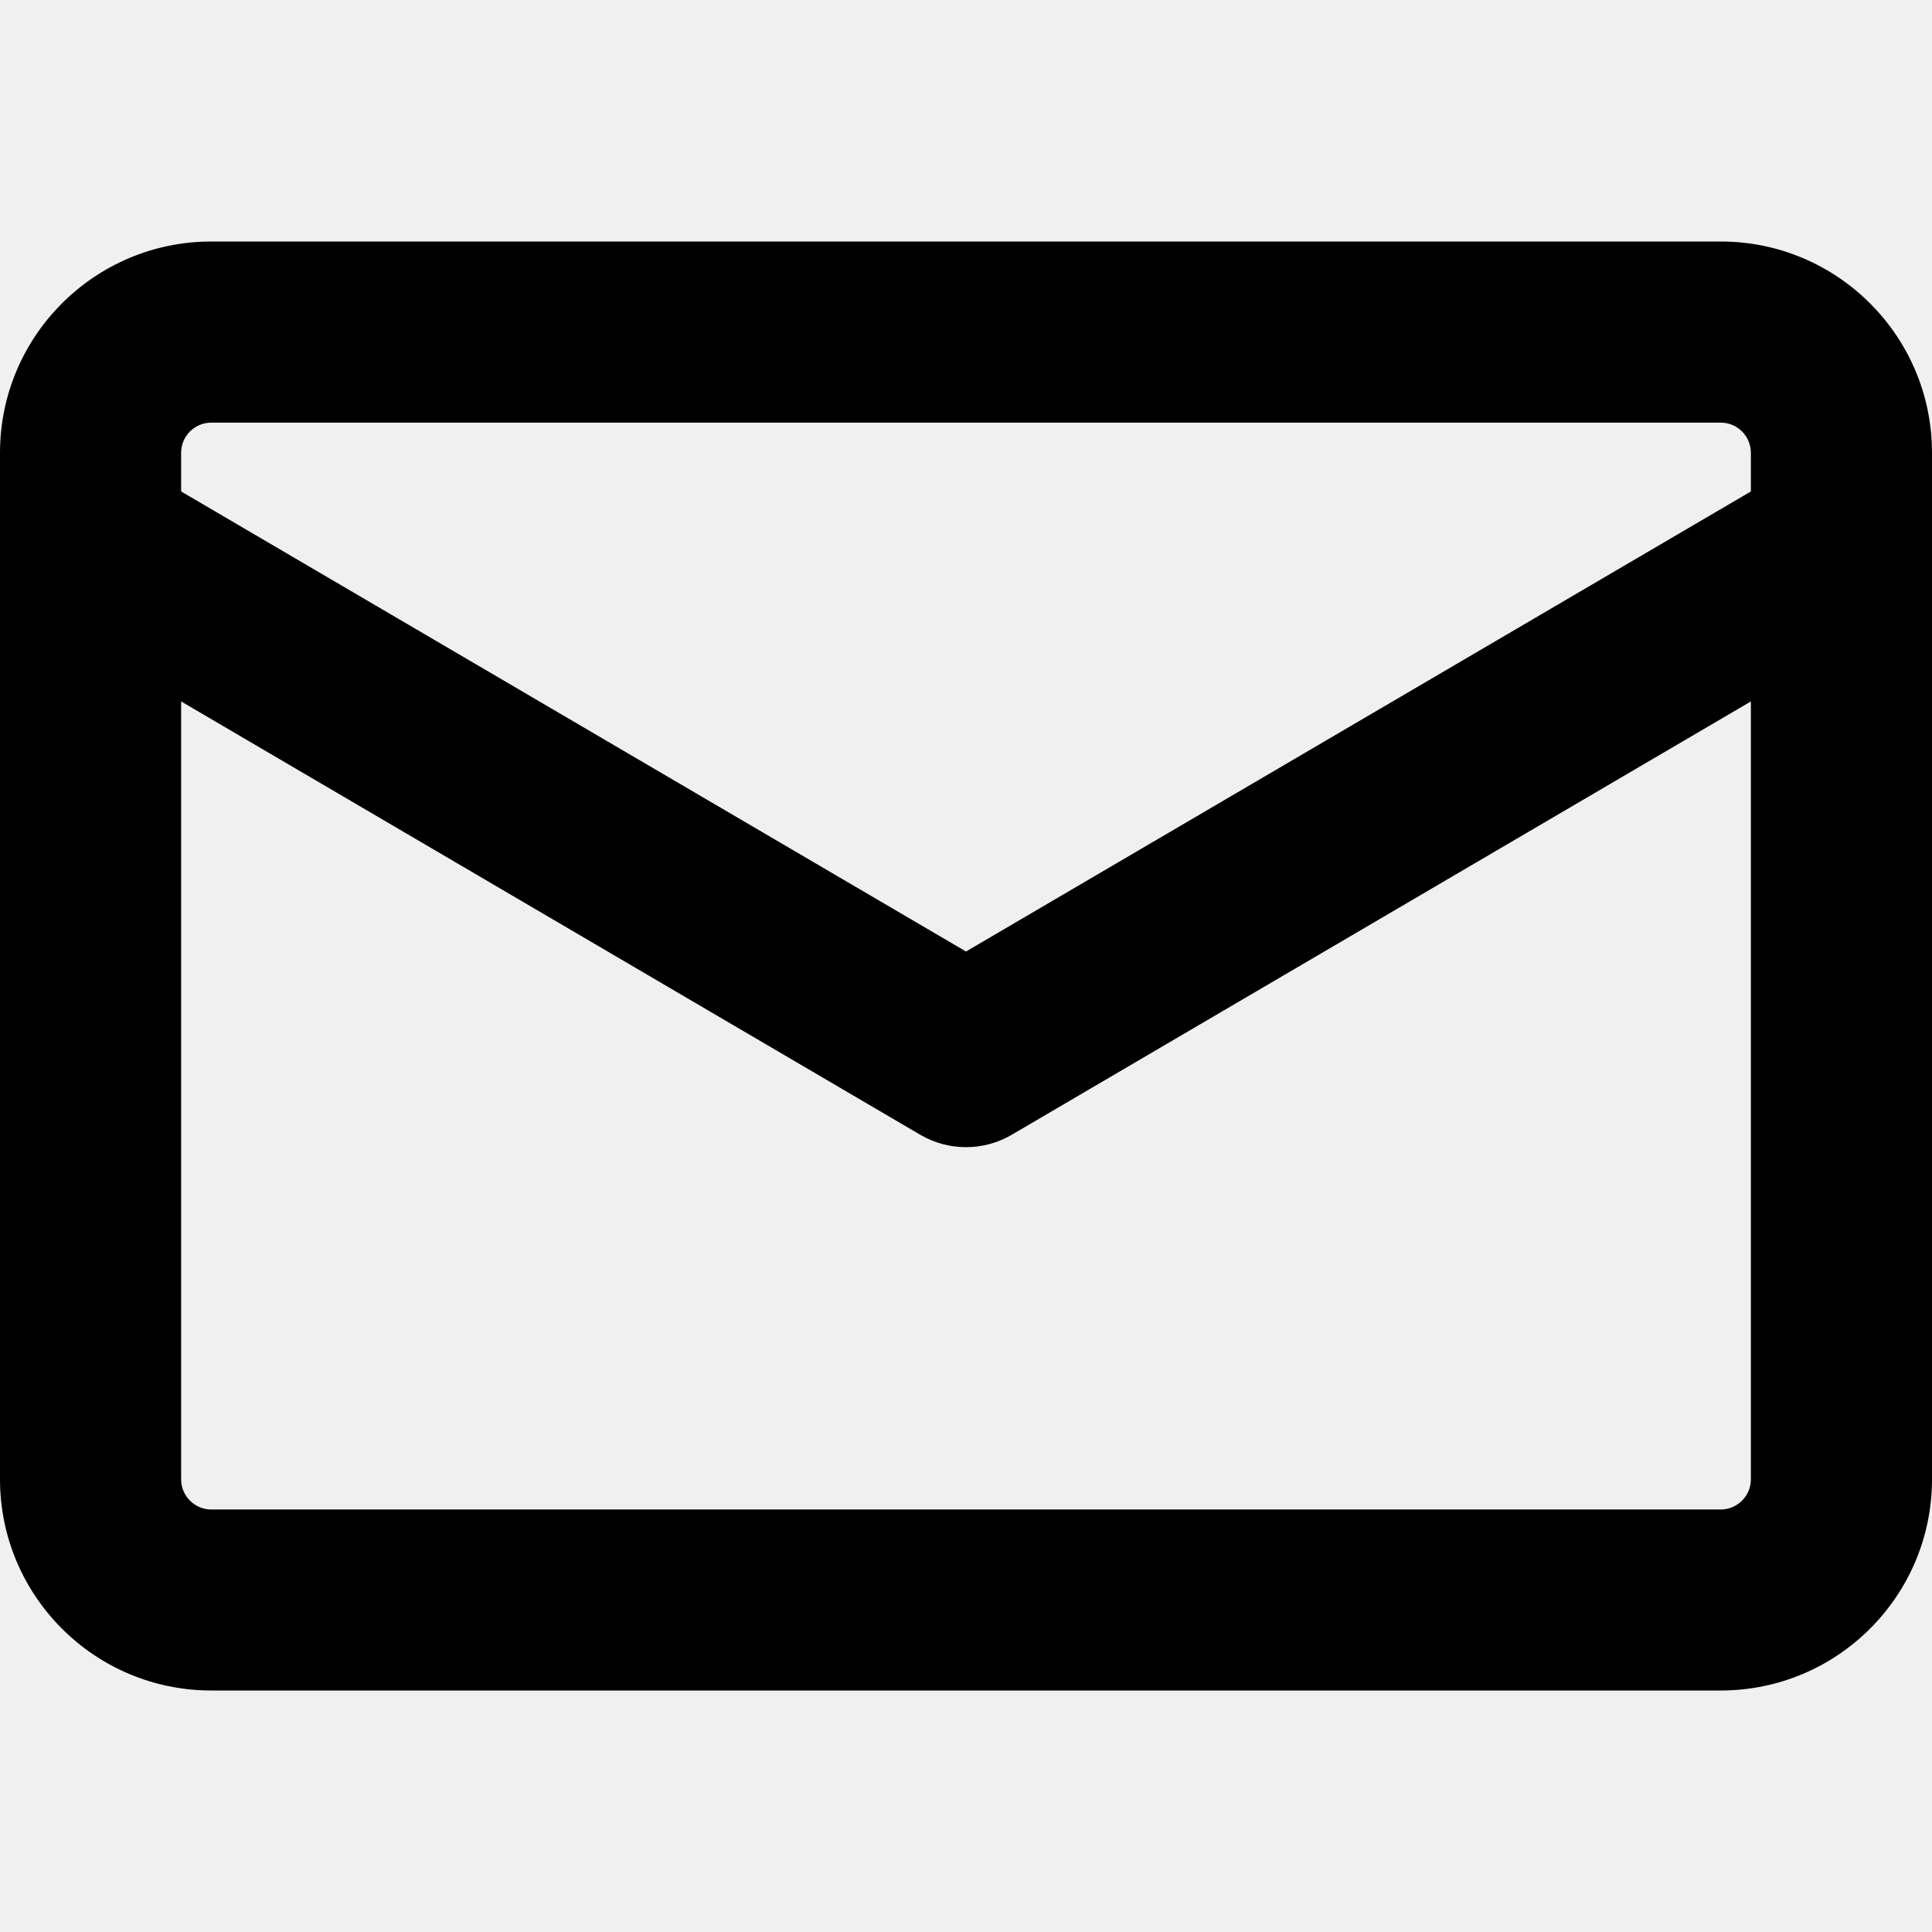
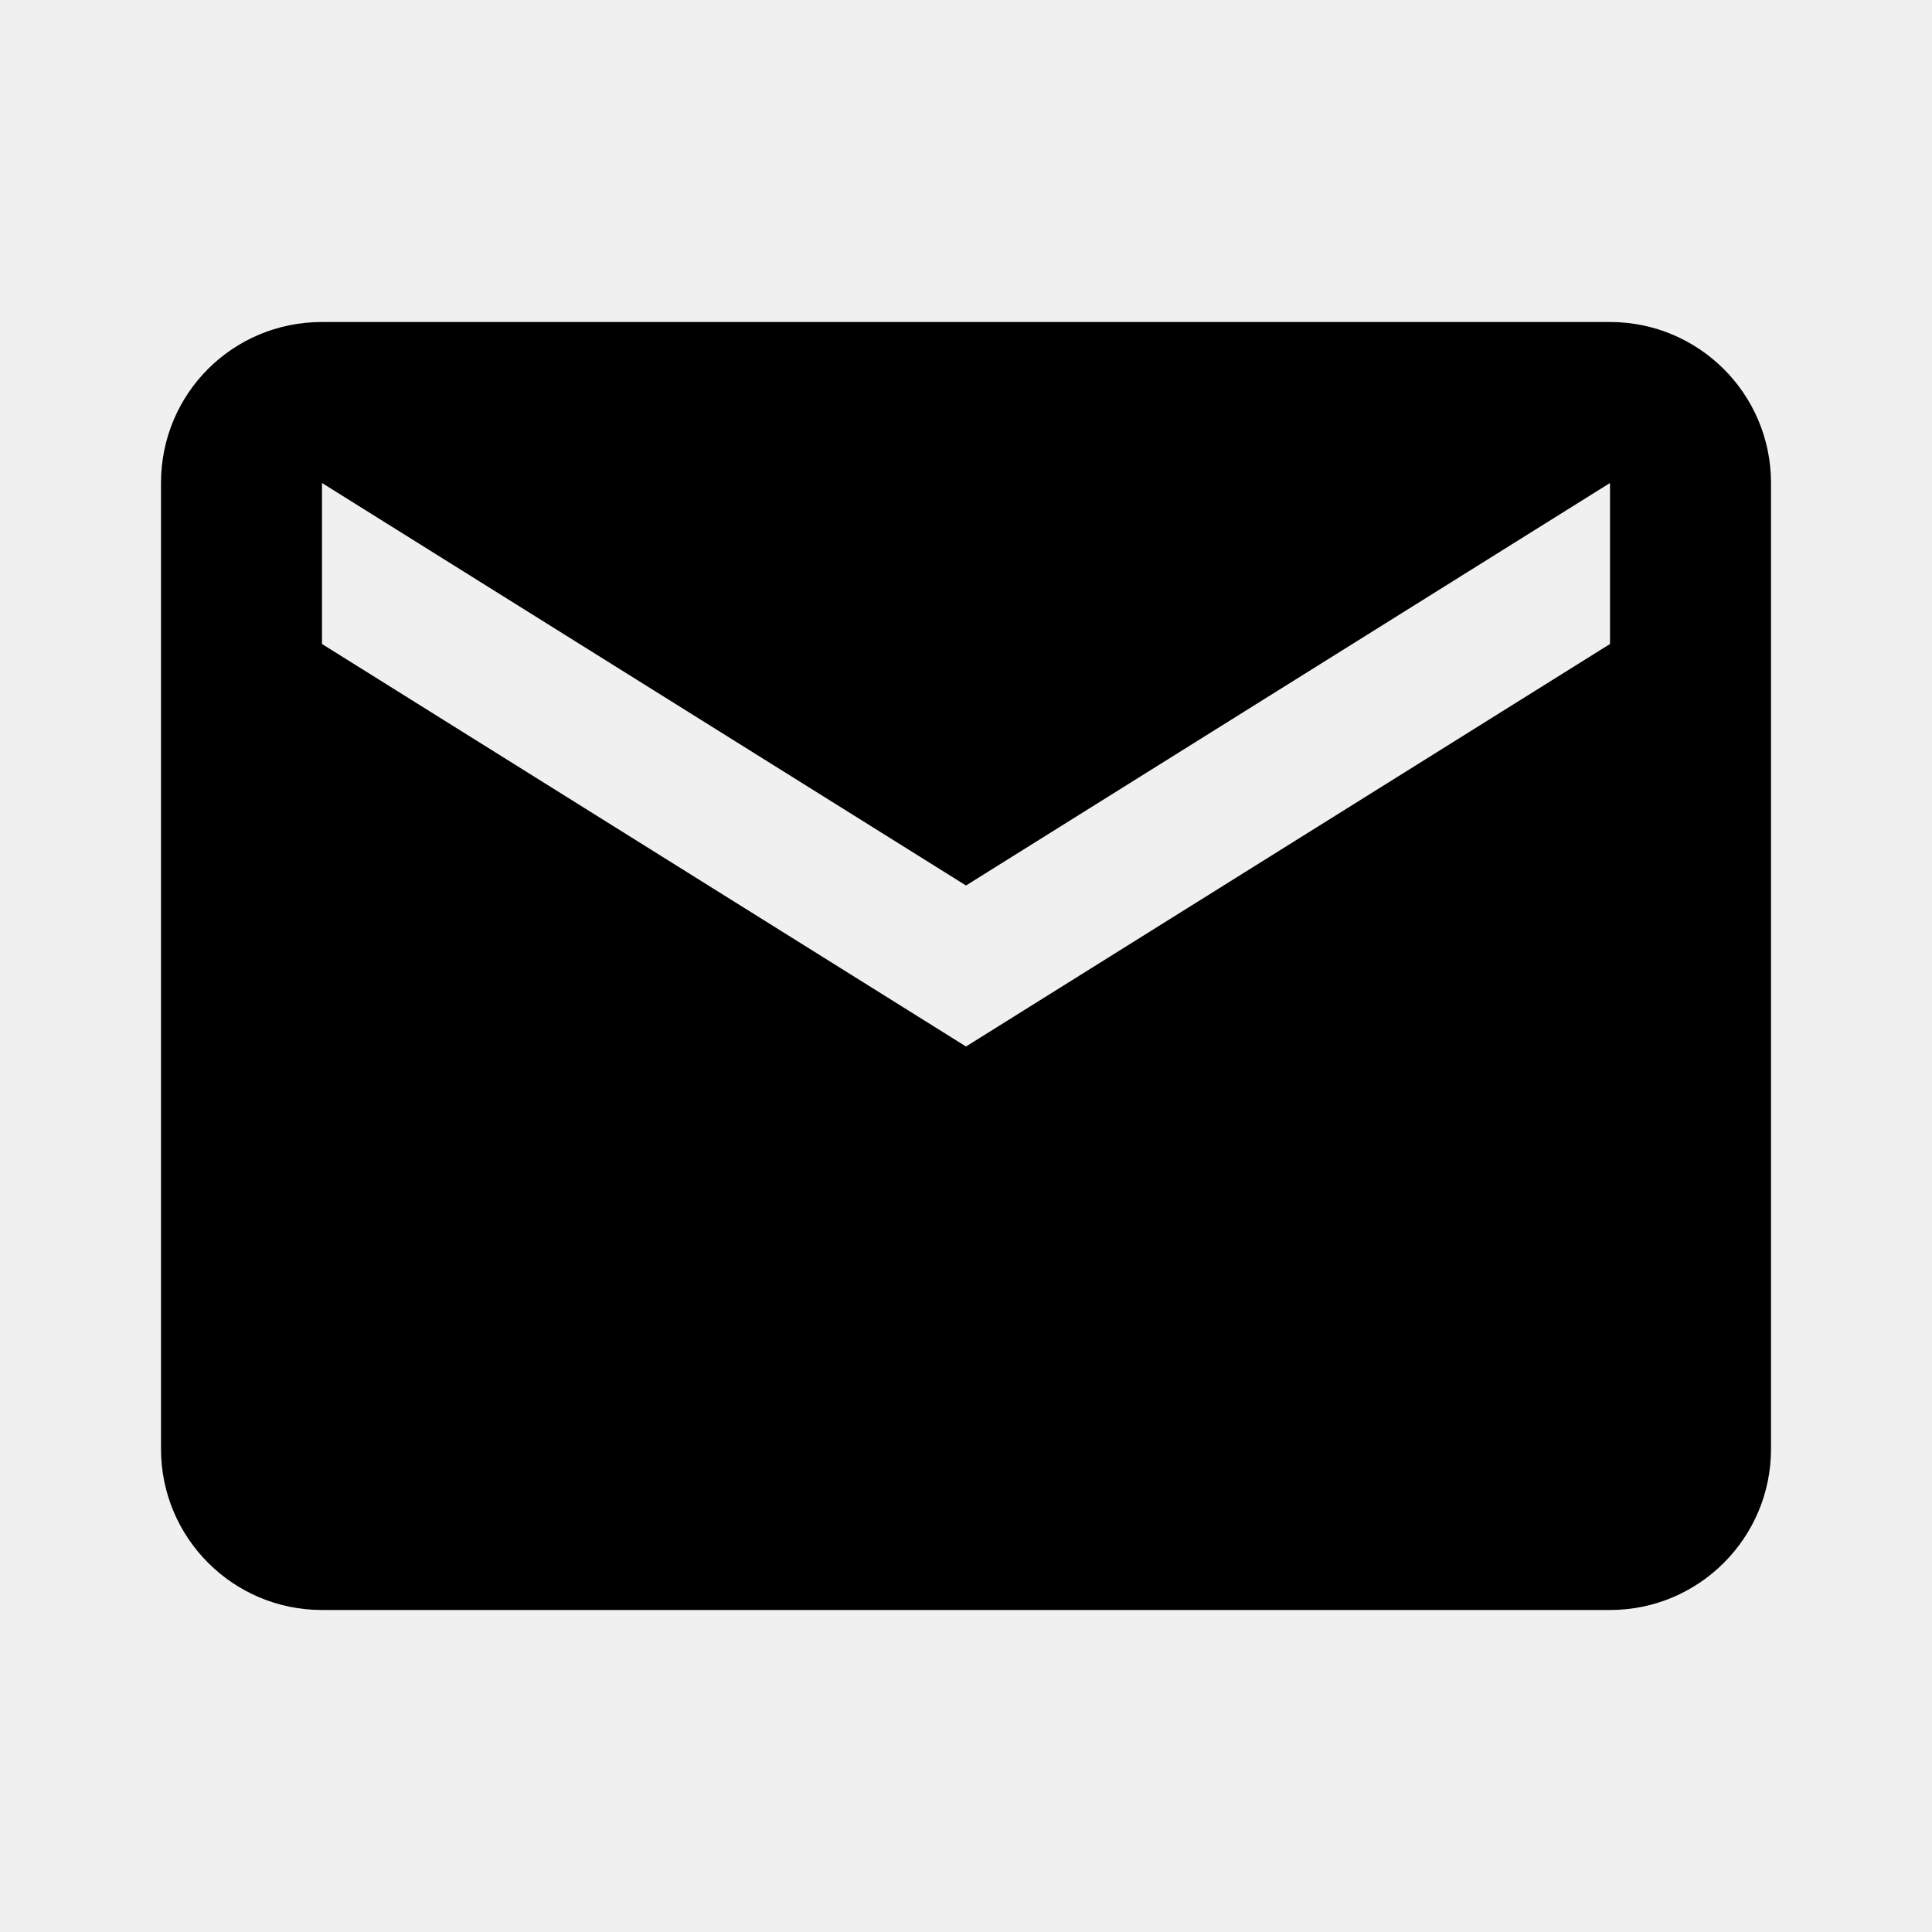
- <svg xmlns="http://www.w3.org/2000/svg" viewBox="0 0 16 16" width="16" height="16">
-   <path d="M1.75 2h12.5c.966 0 1.75.784 1.75 1.75v8.5A1.75 1.75 0 0114.25 14H1.75A1.75 1.75 0 010 12.25v-8.5C0 2.784.784 2 1.75 2zM1.5 12.251c0 .138.112.25.25.25h12.5a.25.25 0 00.25-.25V5.809L8.38 9.397a.75.75 0 01-.76 0L1.5 5.809v6.442zm13-8.181v-.32a.25.25 0 00-.25-.25H1.75a.25.25 0 00-.25.25v.32L8 7.88z" />
+ <svg xmlns="http://www.w3.org/2000/svg" viewBox="0 0 24 24">
+   <style>
+         path {
+             fill: black;
+         }
+         @media (prefers-color-scheme: dark) {
+             path { fill: white; }
+         }
+     </style>
+   <path d="M20,8L12,13L4,8V6L12,11L20,6M20,4H4C2.89,4 2,4.89 2,6V18A2,2 0 0,0 4,20H20A2,2 0 0,0 22,18V6C22,4.89 21.1,4 20,4Z" />
</svg>
